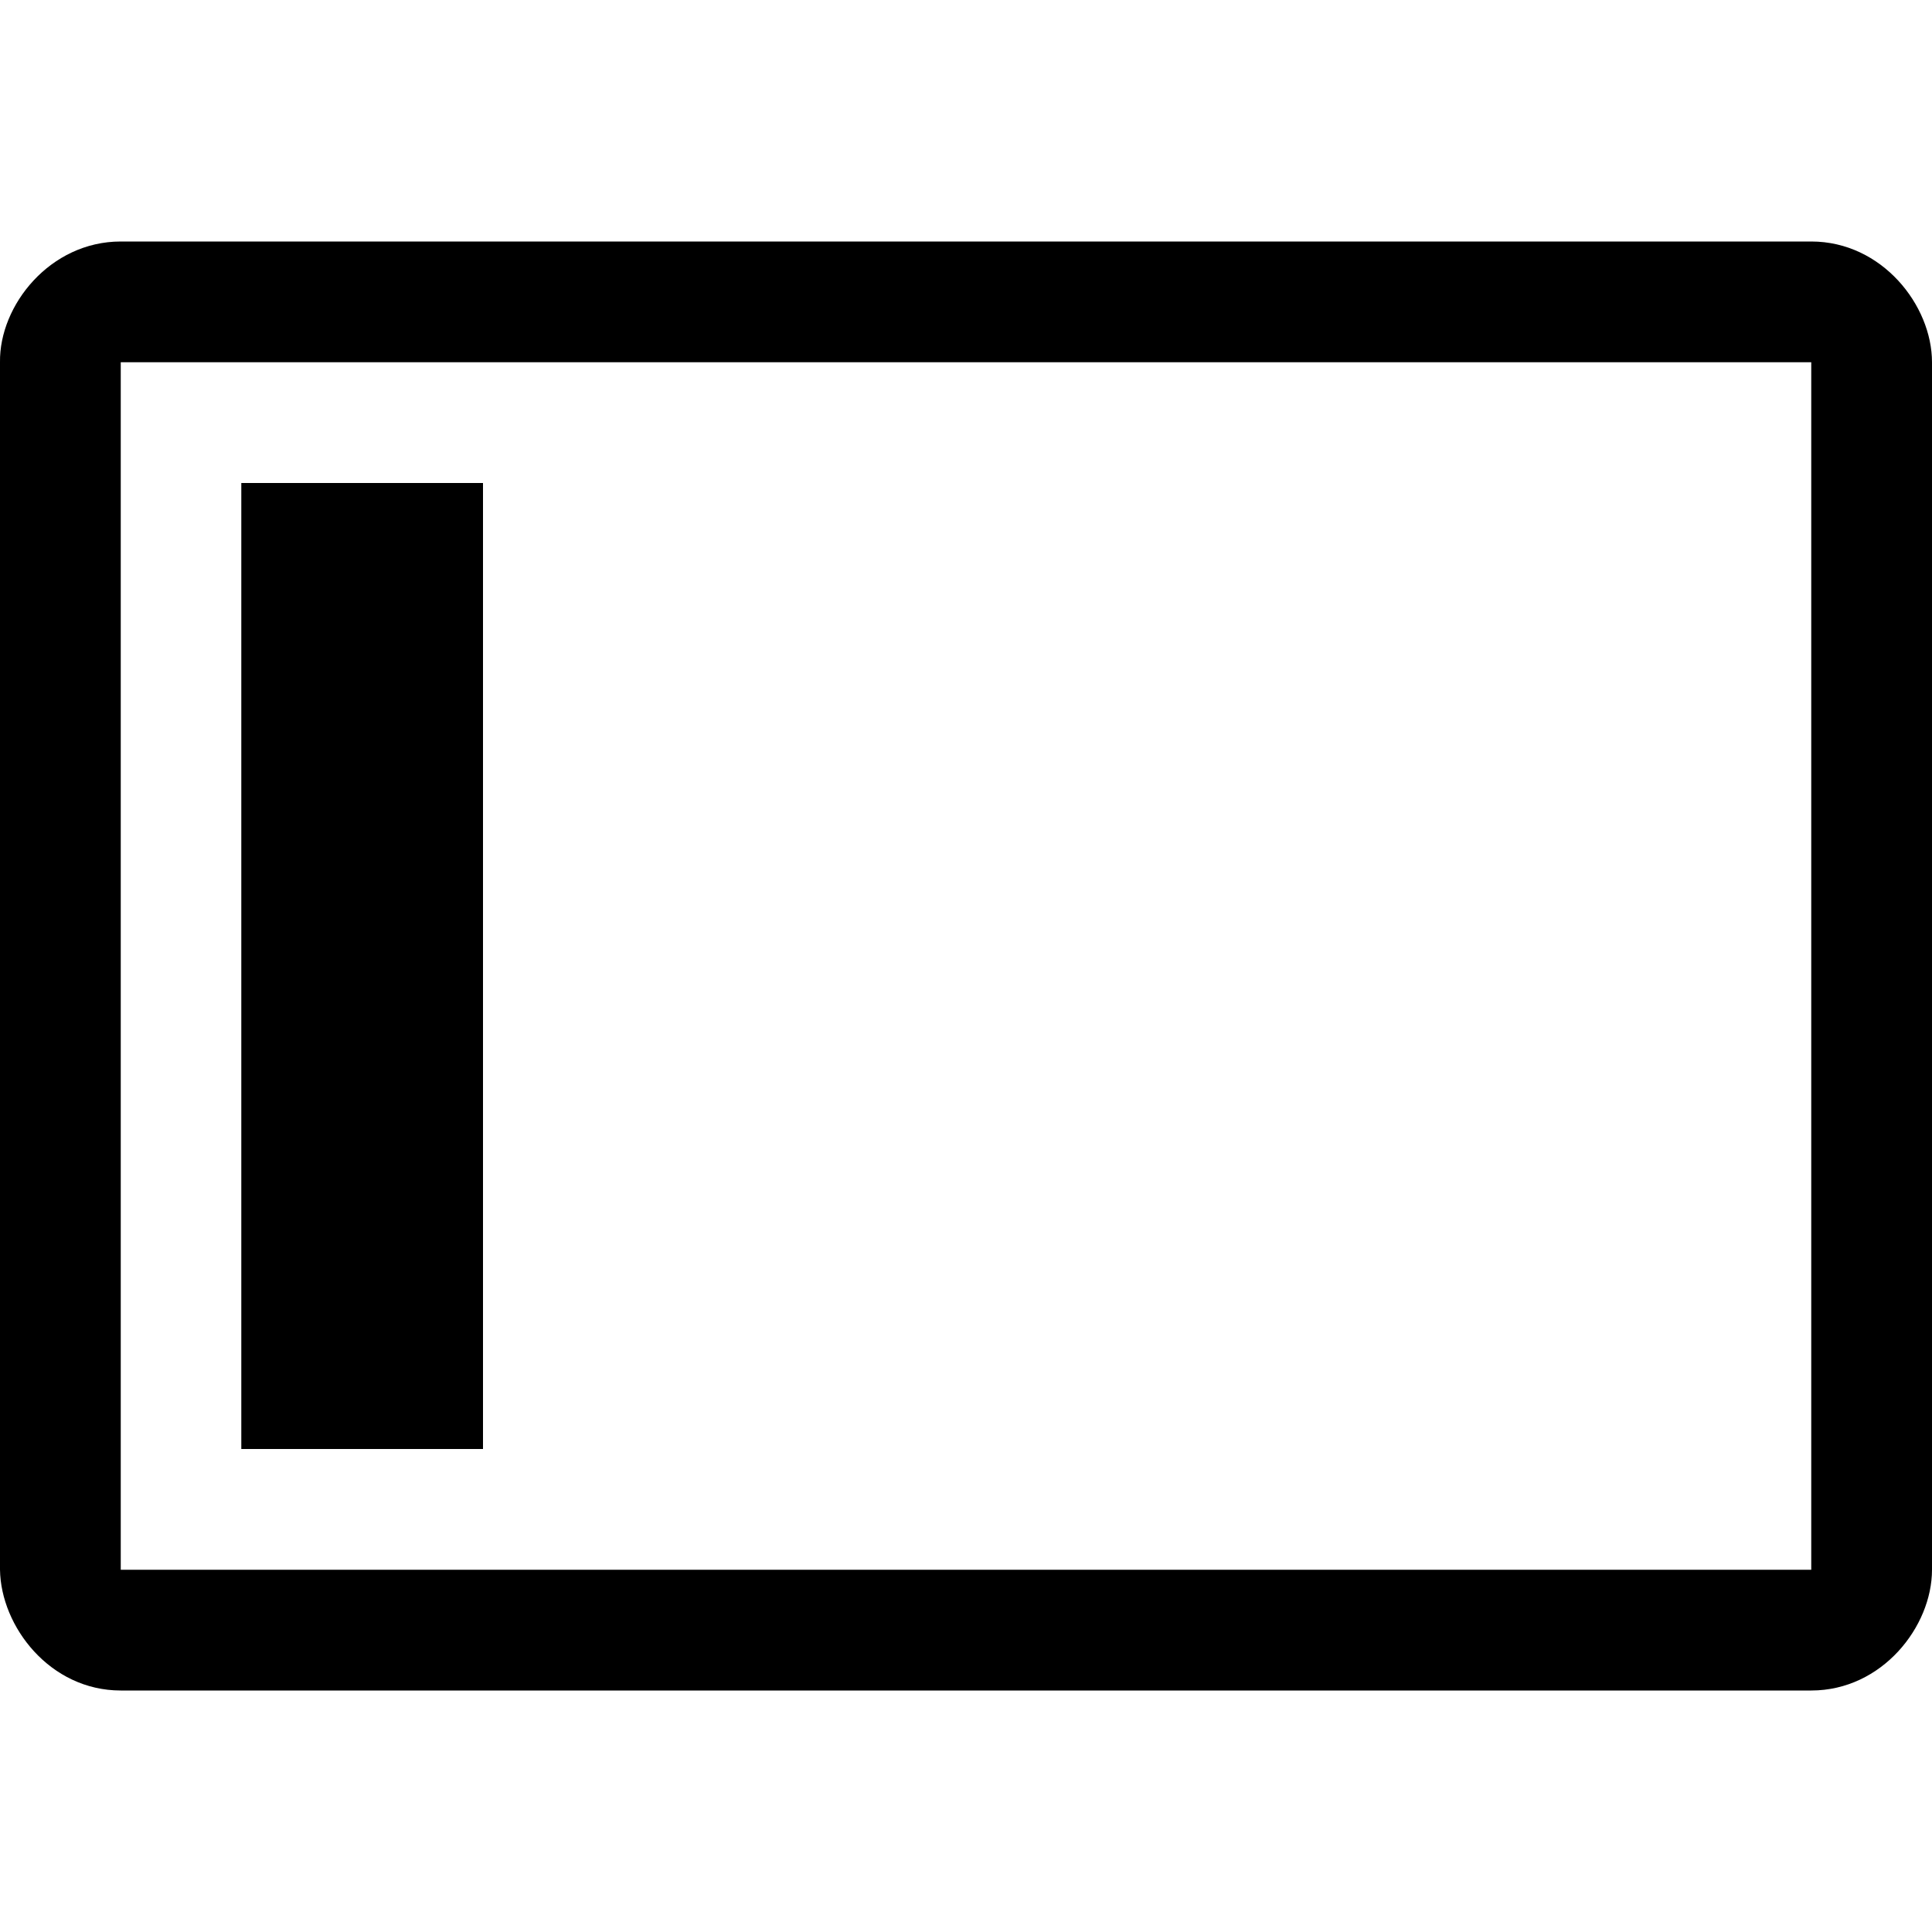
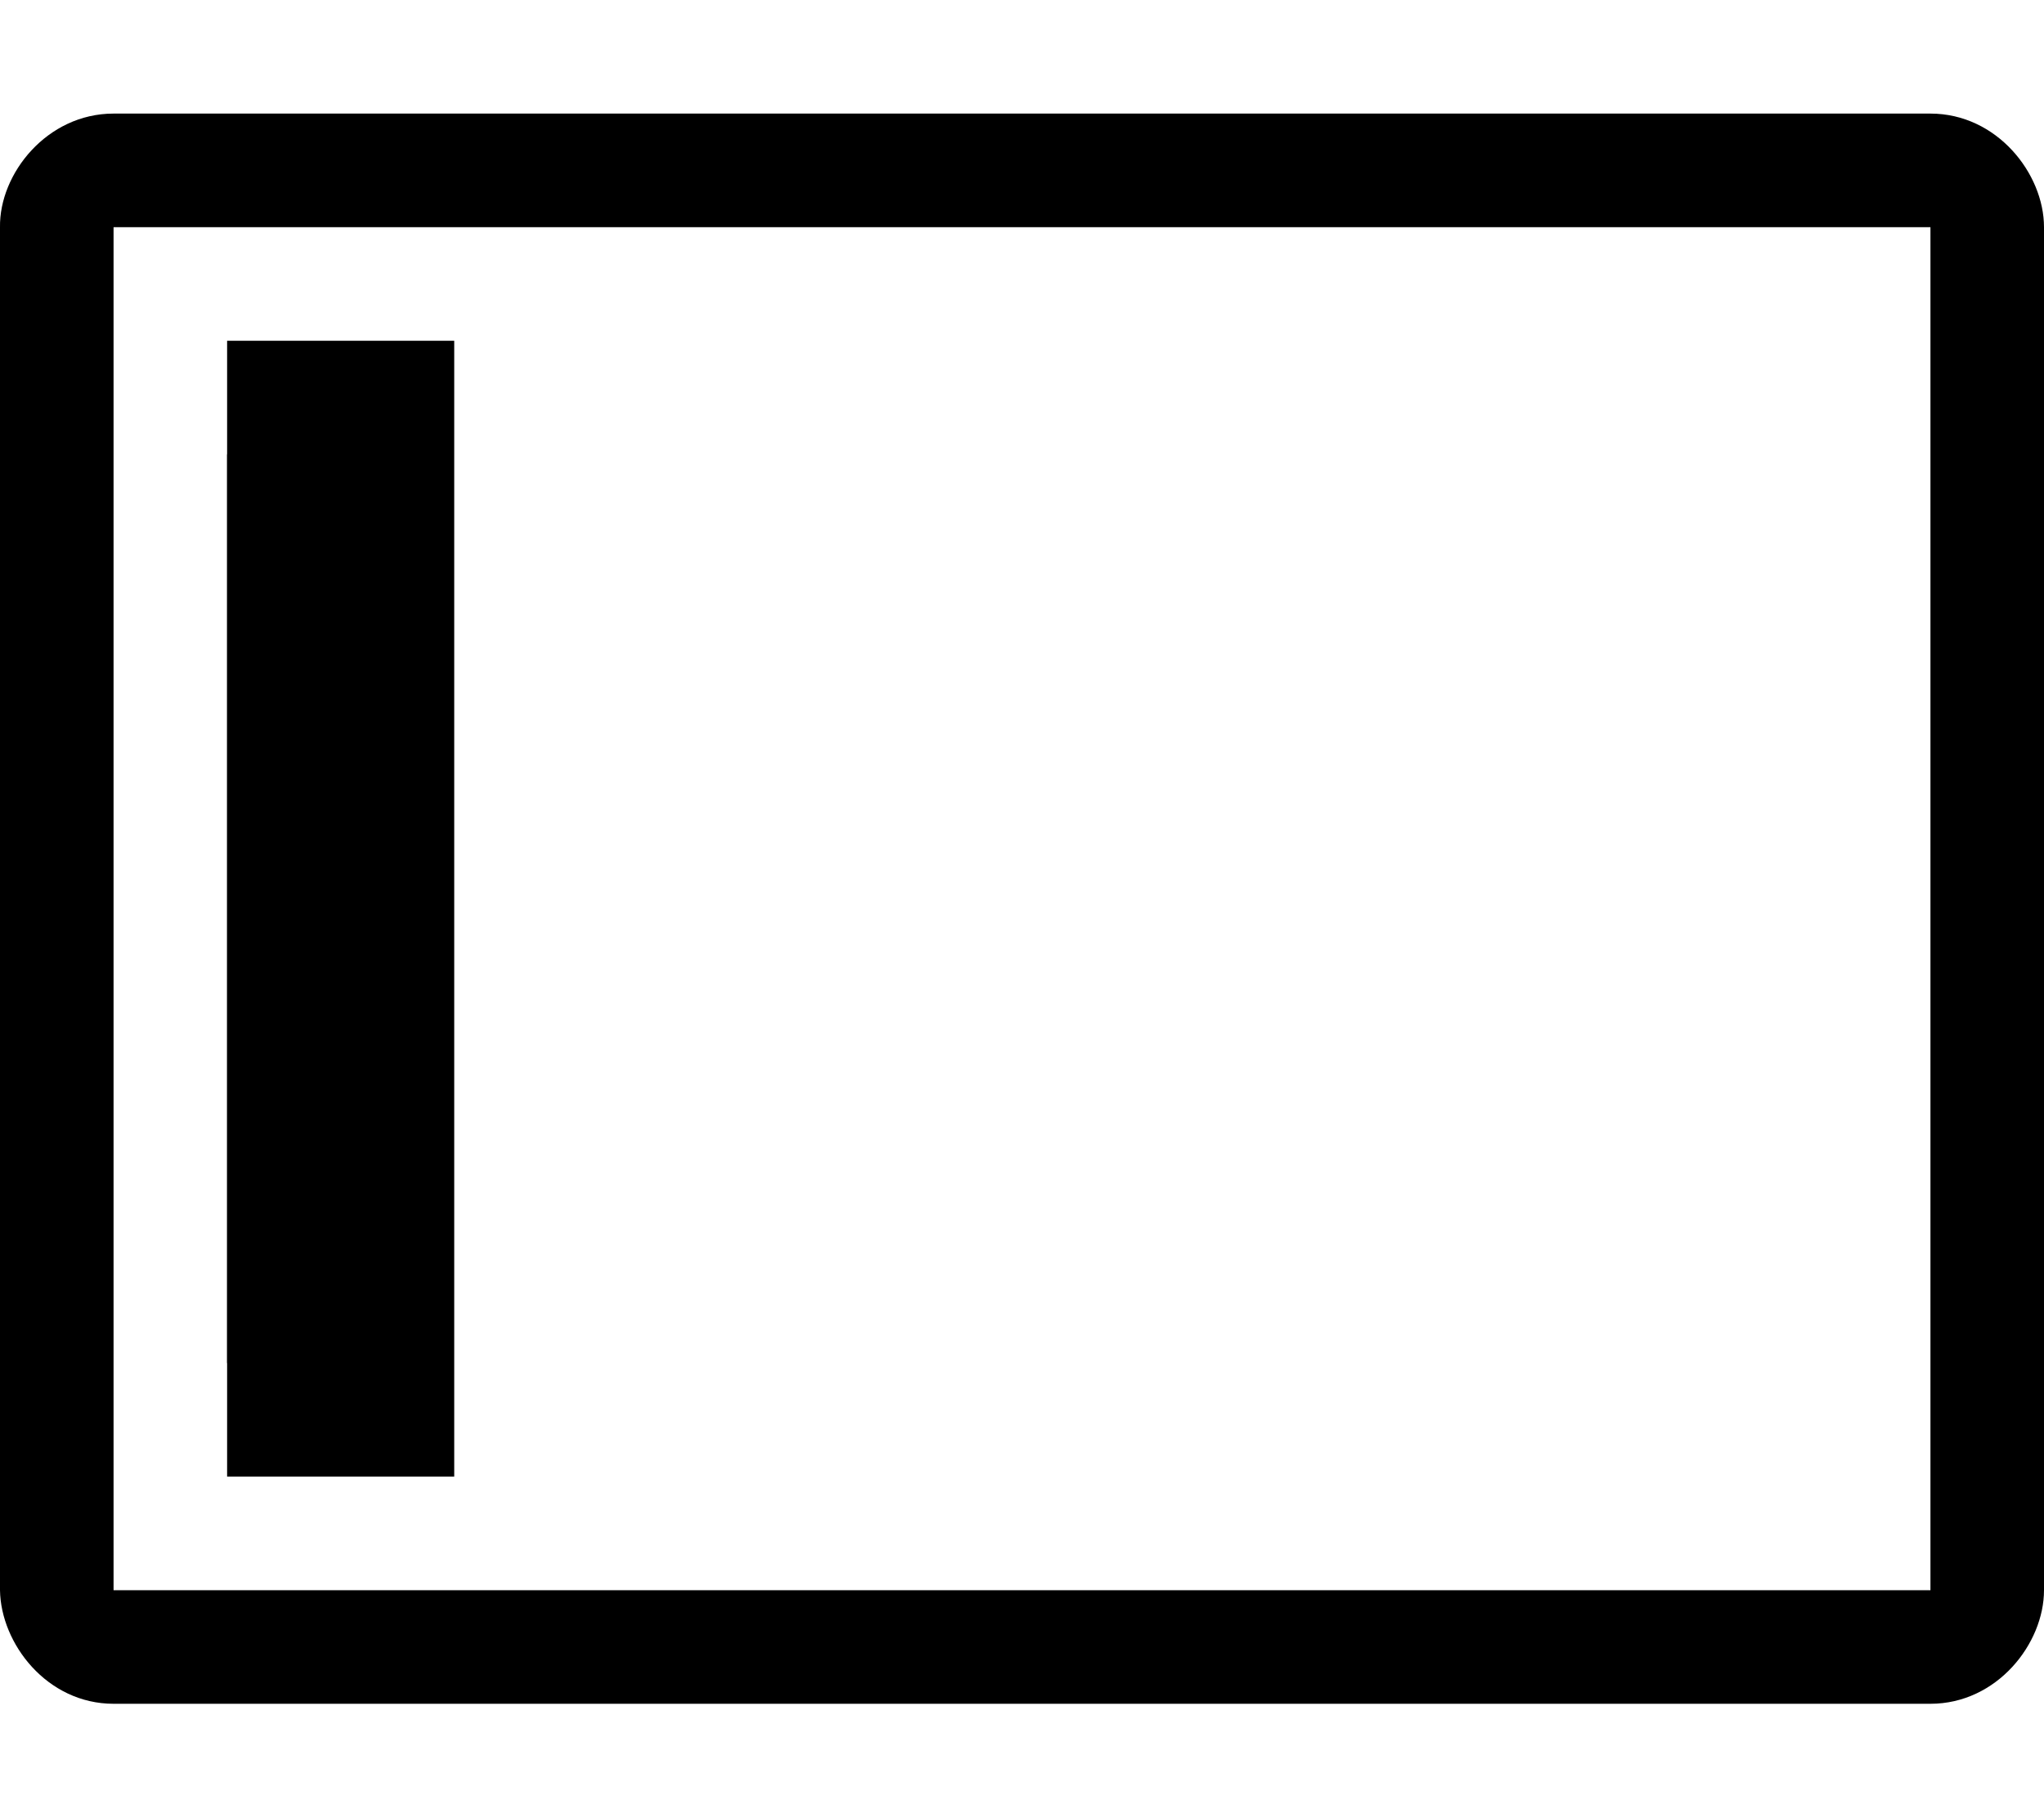
- <svg xmlns="http://www.w3.org/2000/svg" width="16" height="16" viewBox="0 0 16 16">
+ <svg xmlns="http://www.w3.org/2000/svg" width="18" height="16" viewBox="0 0 18 16">
  <g fill-rule="evenodd">
-     <path d="M15 13H1V3h14zm1-10c0-.471-.414-1-1-1H1c-.586 0-1.007.529-1 1v10c.007.471.414 1 1 1h14c.586 0 1-.529 1-1z" />
+     <path d="M17 14H1V2h16zm1-12c0-.471-.414-1-1-1H1c-.586 0-1.007.529-1 1v12c.007.471.414 1 1 1h16c.586 0 1-.529 1-1z" />
    <path d="M2 4v8h1V4z" />
-     <path d="M2 4v8h2V4z" />
+     <path d="M2 3v10h2V3z" />
  </g>
</svg>
